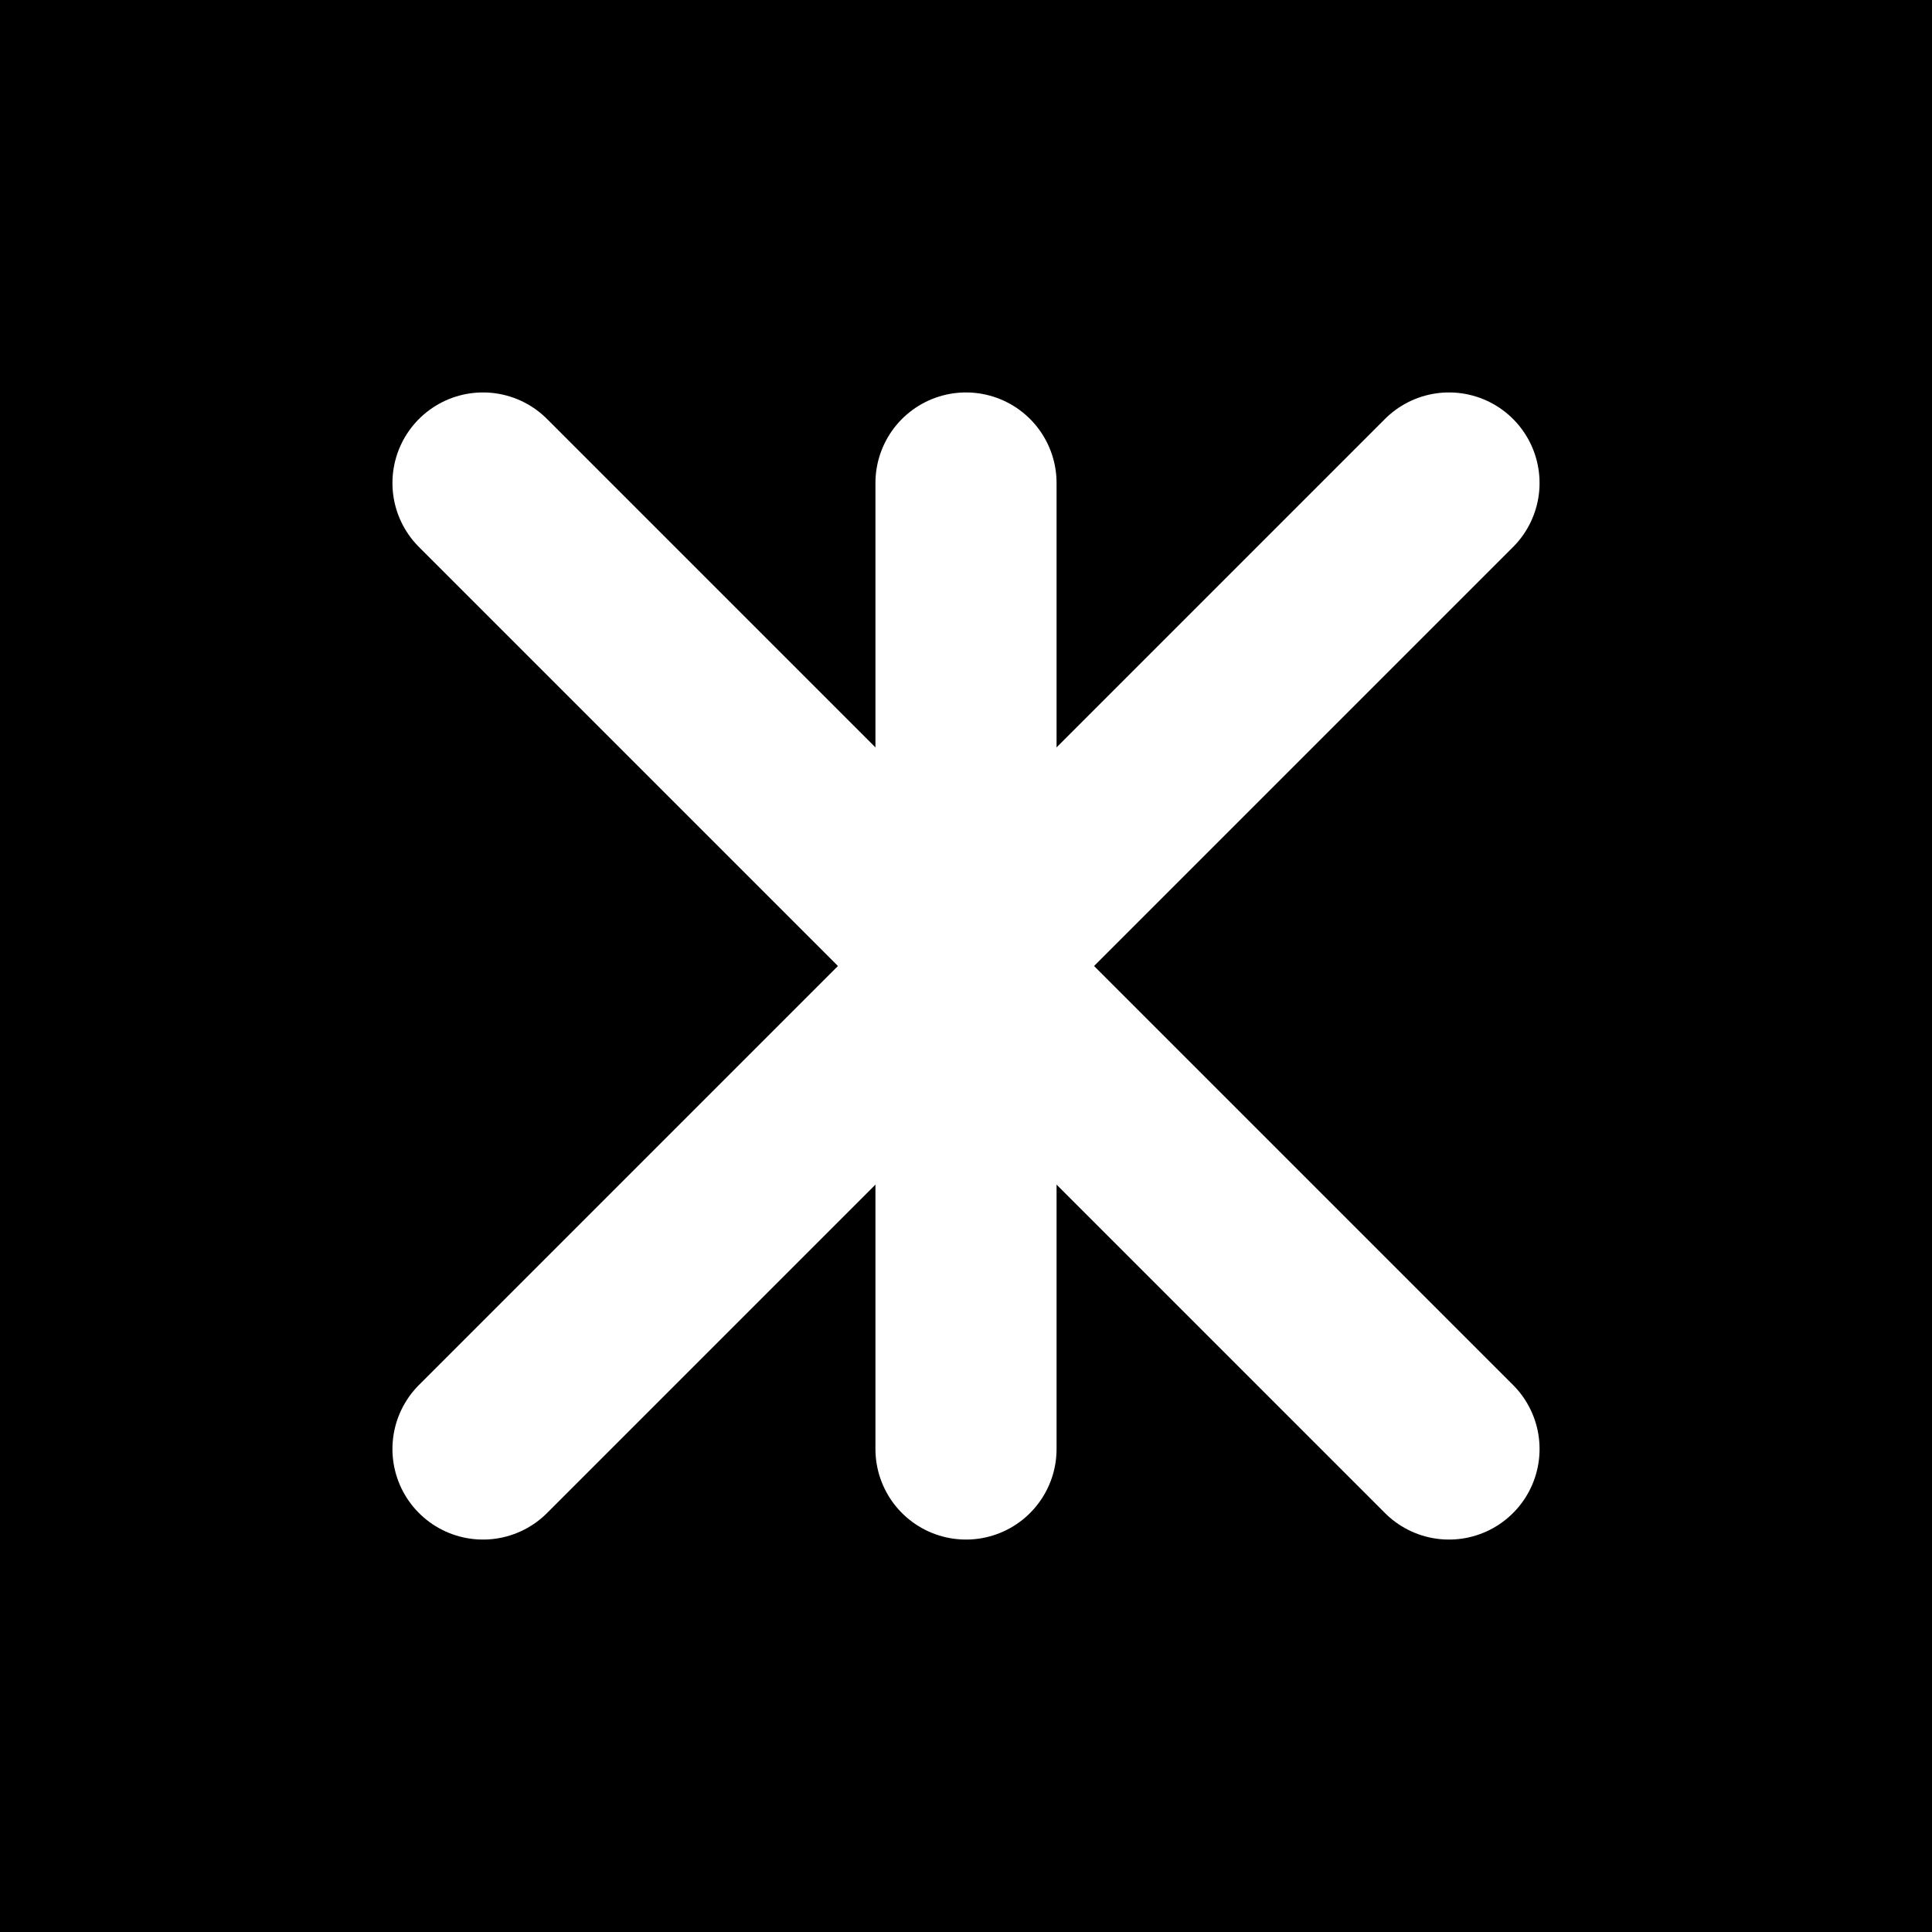
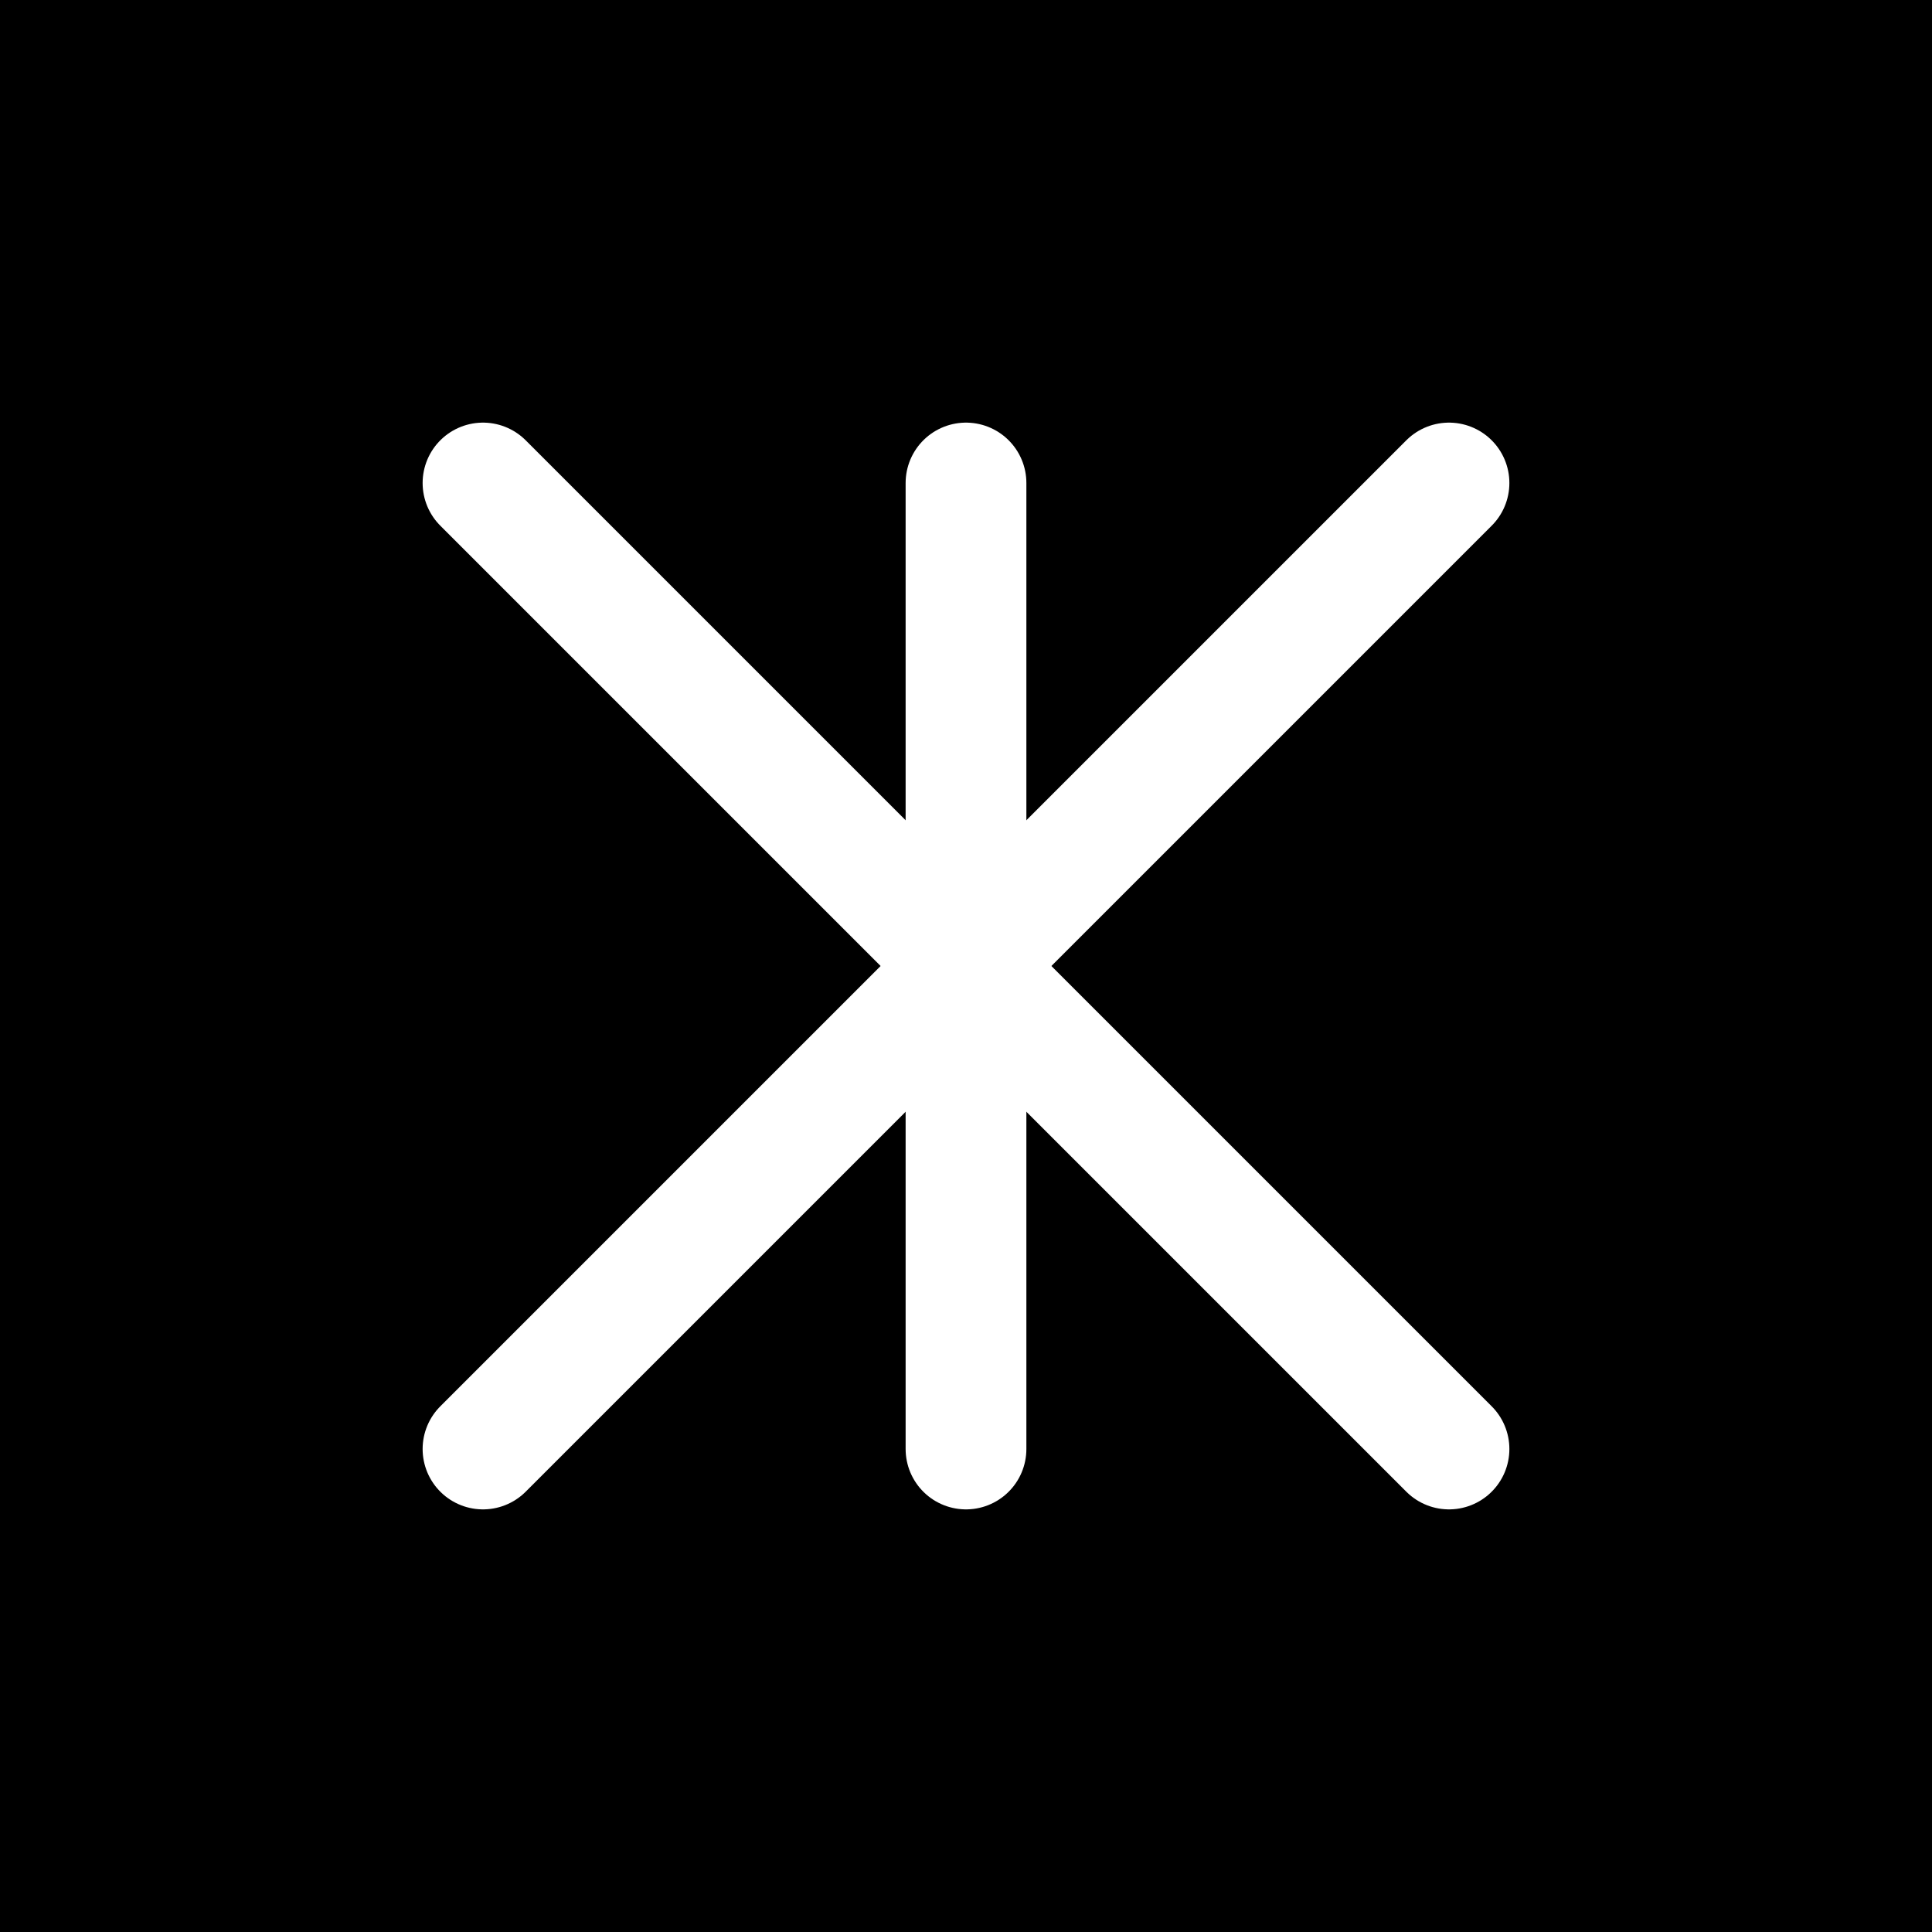
- <svg xmlns="http://www.w3.org/2000/svg" width="32" height="32" viewBox="0 0 32 32" fill="none">
-   <rect width="32" height="32" fill="#000000" />
-   <g stroke="white" stroke-width="3" stroke-linecap="round" stroke-linejoin="round">
-     <line x1="8" y1="8" x2="24" y2="24" />
-     <line x1="24" y1="8" x2="8" y2="24" />
-     <line x1="16" y1="8" x2="16" y2="24" />
+ <svg xmlns="http://www.w3.org/2000/svg" width="512" height="512" viewBox="0 0 512 512" fill="none">
+   <rect width="512" height="512" fill="#000000" />
+   <g stroke="white" stroke-width="32" stroke-linecap="round" stroke-linejoin="round">
+     <line x1="128" y1="128" x2="256" y2="256" />
+     <line x1="256" y1="256" x2="384" y2="128" />
+     <line x1="256" y1="256" x2="128" y2="384" />
+     <line x1="256" y1="256" x2="384" y2="384" />
+     <line x1="256" y1="128" x2="256" y2="384" />
  </g>
</svg>
